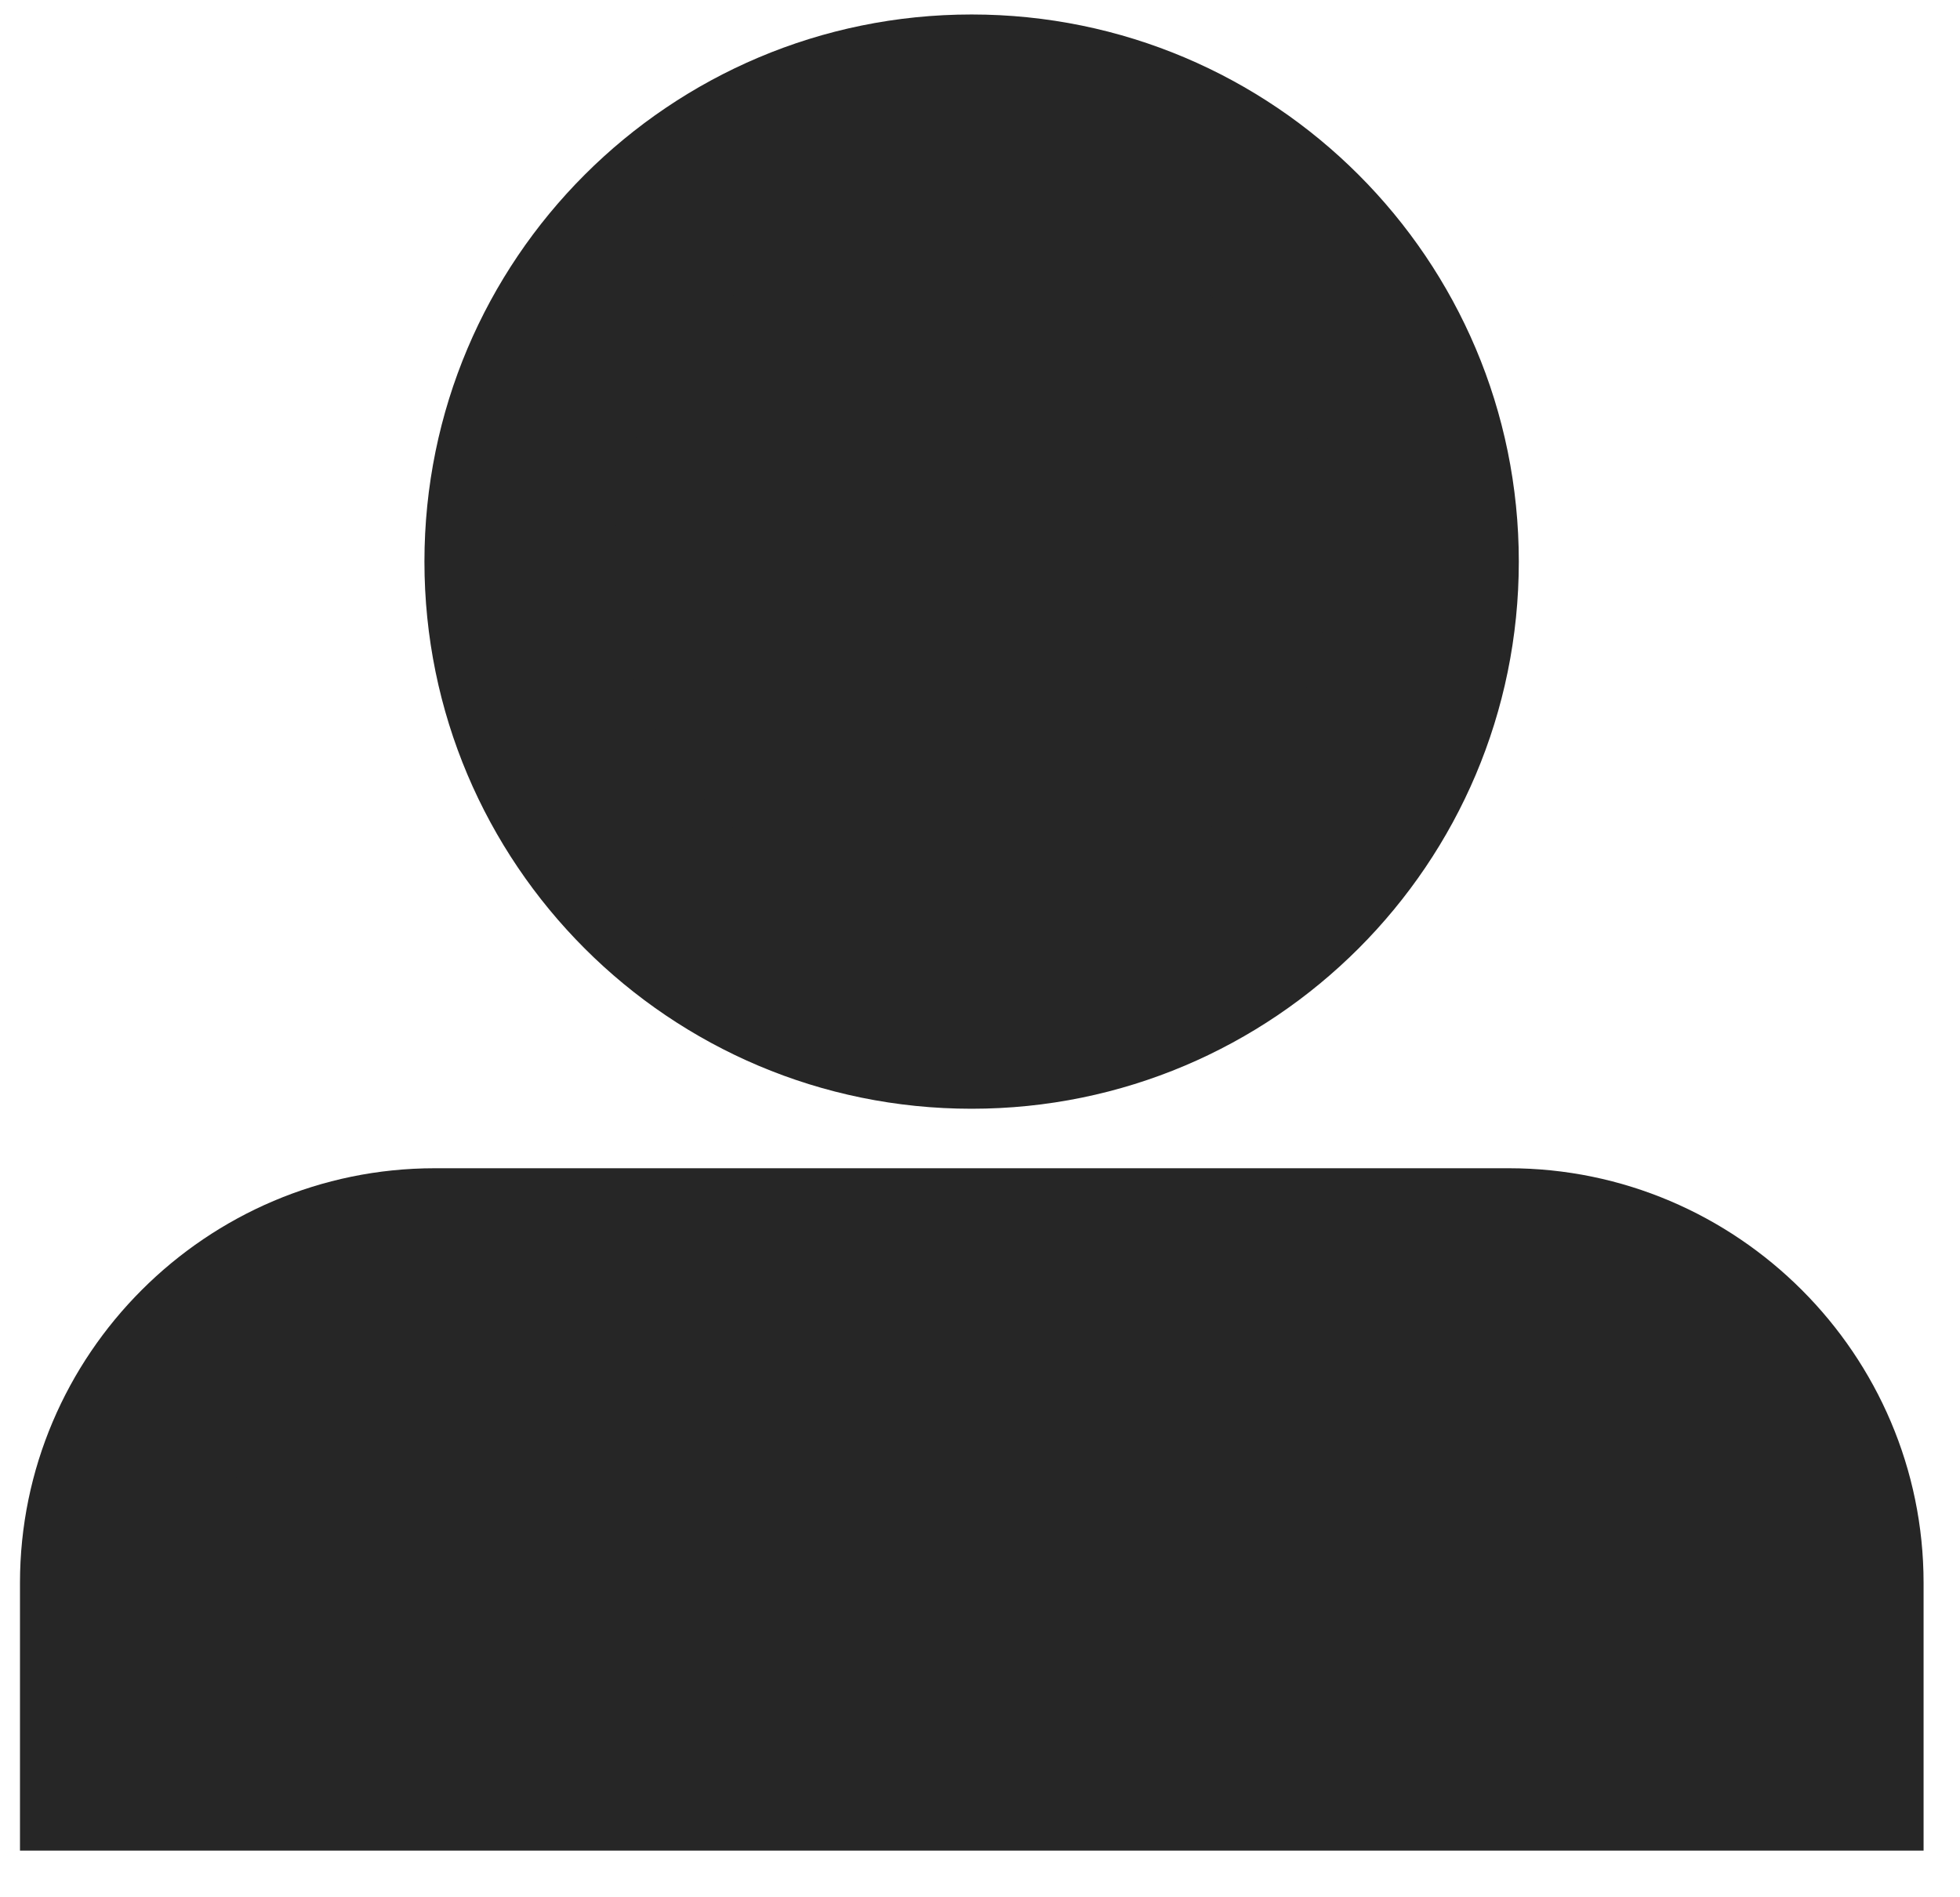
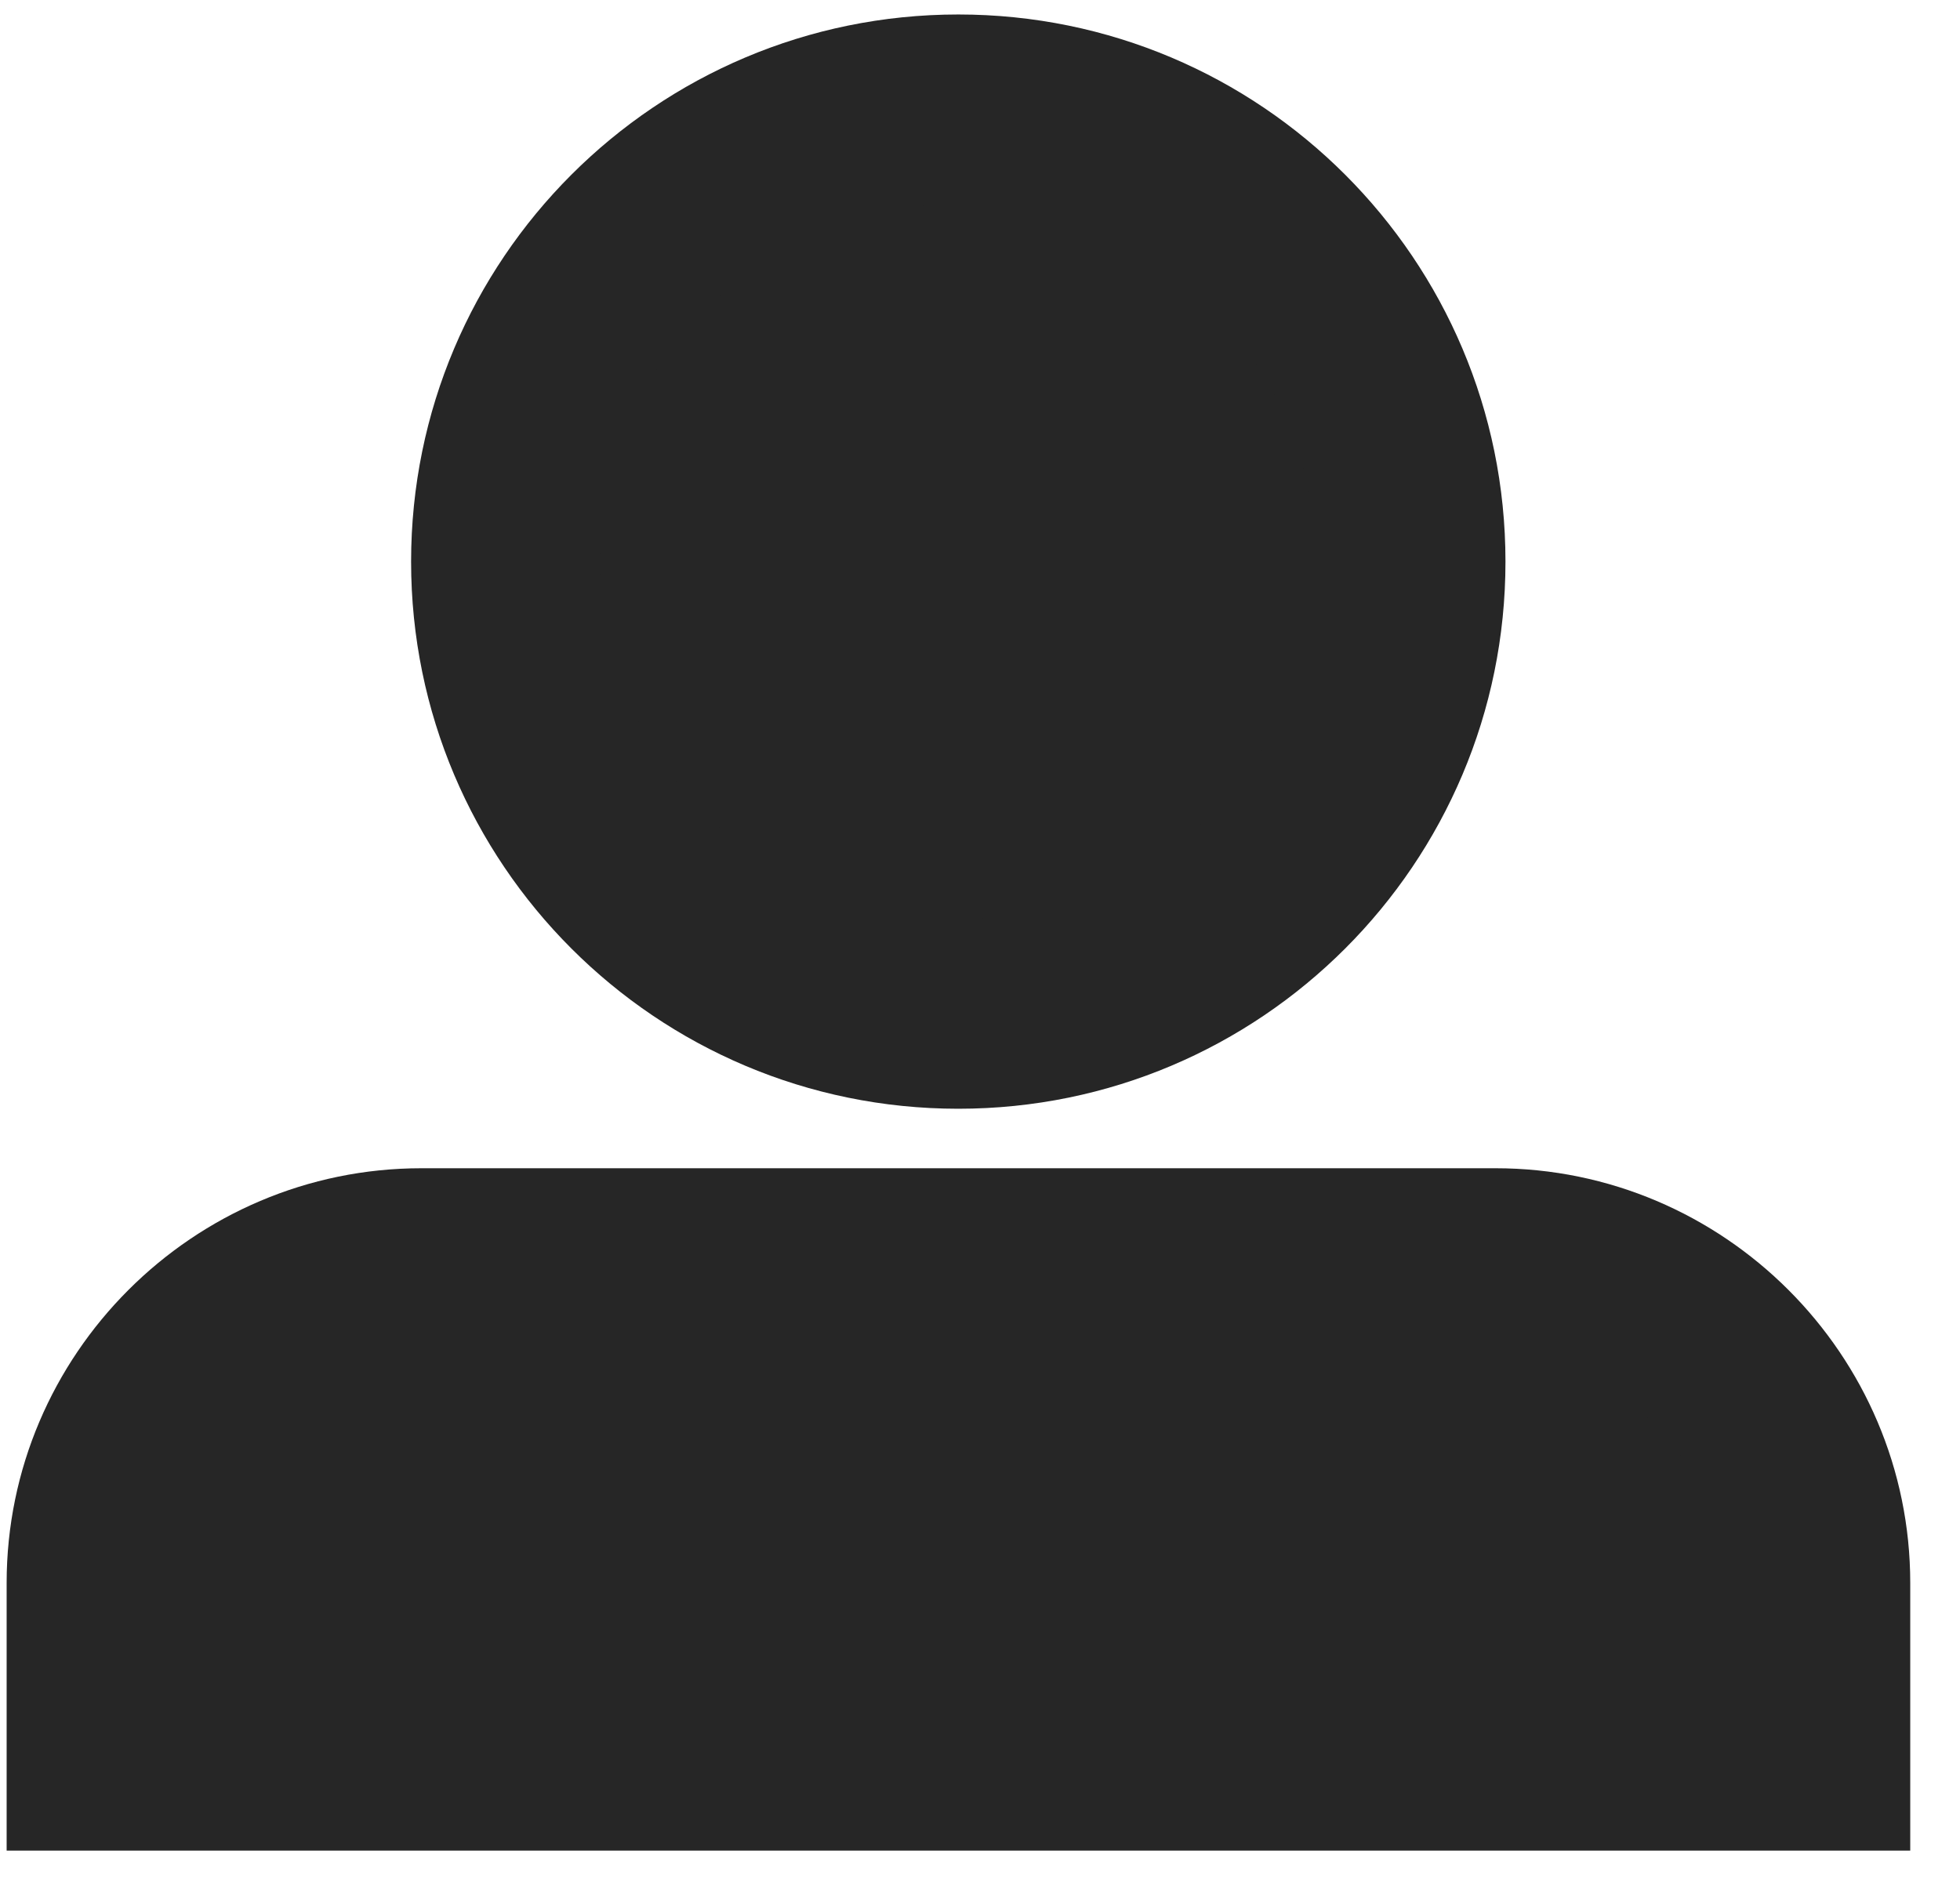
<svg xmlns="http://www.w3.org/2000/svg" width="31" height="30" viewBox="0 0 31 30" fill="none">
-   <path fill-rule="evenodd" clip-rule="evenodd" d="M22.522 8.884C22.522 12.835 19.319 16.039 15.367 16.039C11.416 16.039 8.213 12.835 8.213 8.884C8.213 4.933 11.416 1.729 15.367 1.729C19.319 1.729 22.522 4.933 22.522 8.884ZM6.877 19.98C4.094 19.98 1.816 22.257 1.816 25.04V27.774H28.924V25.04C28.924 22.257 26.647 19.98 23.864 19.98H6.877Z" fill="#262626" />
-   <path d="M1.816 27.774H0.316V29.274H1.816V27.774ZM28.924 27.774V29.274H30.424V27.774H28.924ZM15.367 17.539C20.147 17.539 24.022 13.664 24.022 8.884H21.022C21.022 12.007 18.491 14.539 15.367 14.539V17.539ZM6.713 8.884C6.713 13.664 10.588 17.539 15.367 17.539V14.539C12.245 14.539 9.713 12.007 9.713 8.884H6.713ZM15.367 0.229C10.588 0.229 6.713 4.104 6.713 8.884H9.713C9.713 5.761 12.245 3.229 15.367 3.229V0.229ZM24.022 8.884C24.022 4.104 20.147 0.229 15.367 0.229V3.229C18.491 3.229 21.022 5.761 21.022 8.884H24.022ZM3.316 25.04C3.316 23.085 4.922 21.48 6.877 21.48V18.48C3.265 18.48 0.316 21.428 0.316 25.04H3.316ZM3.316 27.774V25.04H0.316V27.774H3.316ZM28.924 26.274H1.816V29.274H28.924V26.274ZM27.424 25.04V27.774H30.424V25.04H27.424ZM23.864 21.48C25.818 21.48 27.424 23.085 27.424 25.04H30.424C30.424 21.428 27.475 18.48 23.864 18.48V21.48ZM6.877 21.48H23.864V18.48H6.877V21.48Z" fill="#262626" />
+   <path fill-rule="evenodd" clip-rule="evenodd" d="M22.311 8.884C22.311 12.835 19.108 16.039 15.157 16.039C11.205 16.039 8.002 12.835 8.002 8.884C8.002 4.933 11.205 1.729 15.157 1.729C19.108 1.729 22.311 4.933 22.311 8.884ZM6.666 19.98C3.883 19.98 1.605 22.257 1.605 25.04V27.774H28.713V25.04C28.713 22.257 26.436 19.98 23.653 19.98H6.666Z" fill="#262626" />
+   <path d="M1.605 27.774H0.105V29.274H1.605V27.774ZM28.713 27.774V29.274H30.213V27.774H28.713ZM15.157 17.539C19.936 17.539 23.811 13.664 23.811 8.884H20.811C20.811 12.007 18.279 14.539 15.157 14.539V17.539ZM6.502 8.884C6.502 13.664 10.377 17.539 15.157 17.539V14.539C12.034 14.539 9.502 12.007 9.502 8.884H6.502ZM15.157 0.229C10.377 0.229 6.502 4.104 6.502 8.884H9.502C9.502 5.761 12.034 3.229 15.157 3.229V0.229ZM23.811 8.884C23.811 4.104 19.936 0.229 15.157 0.229V3.229C18.279 3.229 20.811 5.761 20.811 8.884H23.811ZM3.105 25.04C3.105 23.085 4.711 21.48 6.666 21.48V18.48C3.054 18.48 0.105 21.428 0.105 25.04H3.105ZM3.105 27.774V25.04H0.105V27.774H3.105ZM28.713 26.274H1.605V29.274H28.713V26.274ZM27.213 25.04V27.774H30.213V25.04H27.213ZM23.653 21.48C25.607 21.48 27.213 23.085 27.213 25.04H30.213C30.213 21.428 27.264 18.48 23.653 18.48V21.48ZM6.666 21.48H23.653V18.48H6.666V21.48Z" fill="#262626" />
</svg>
